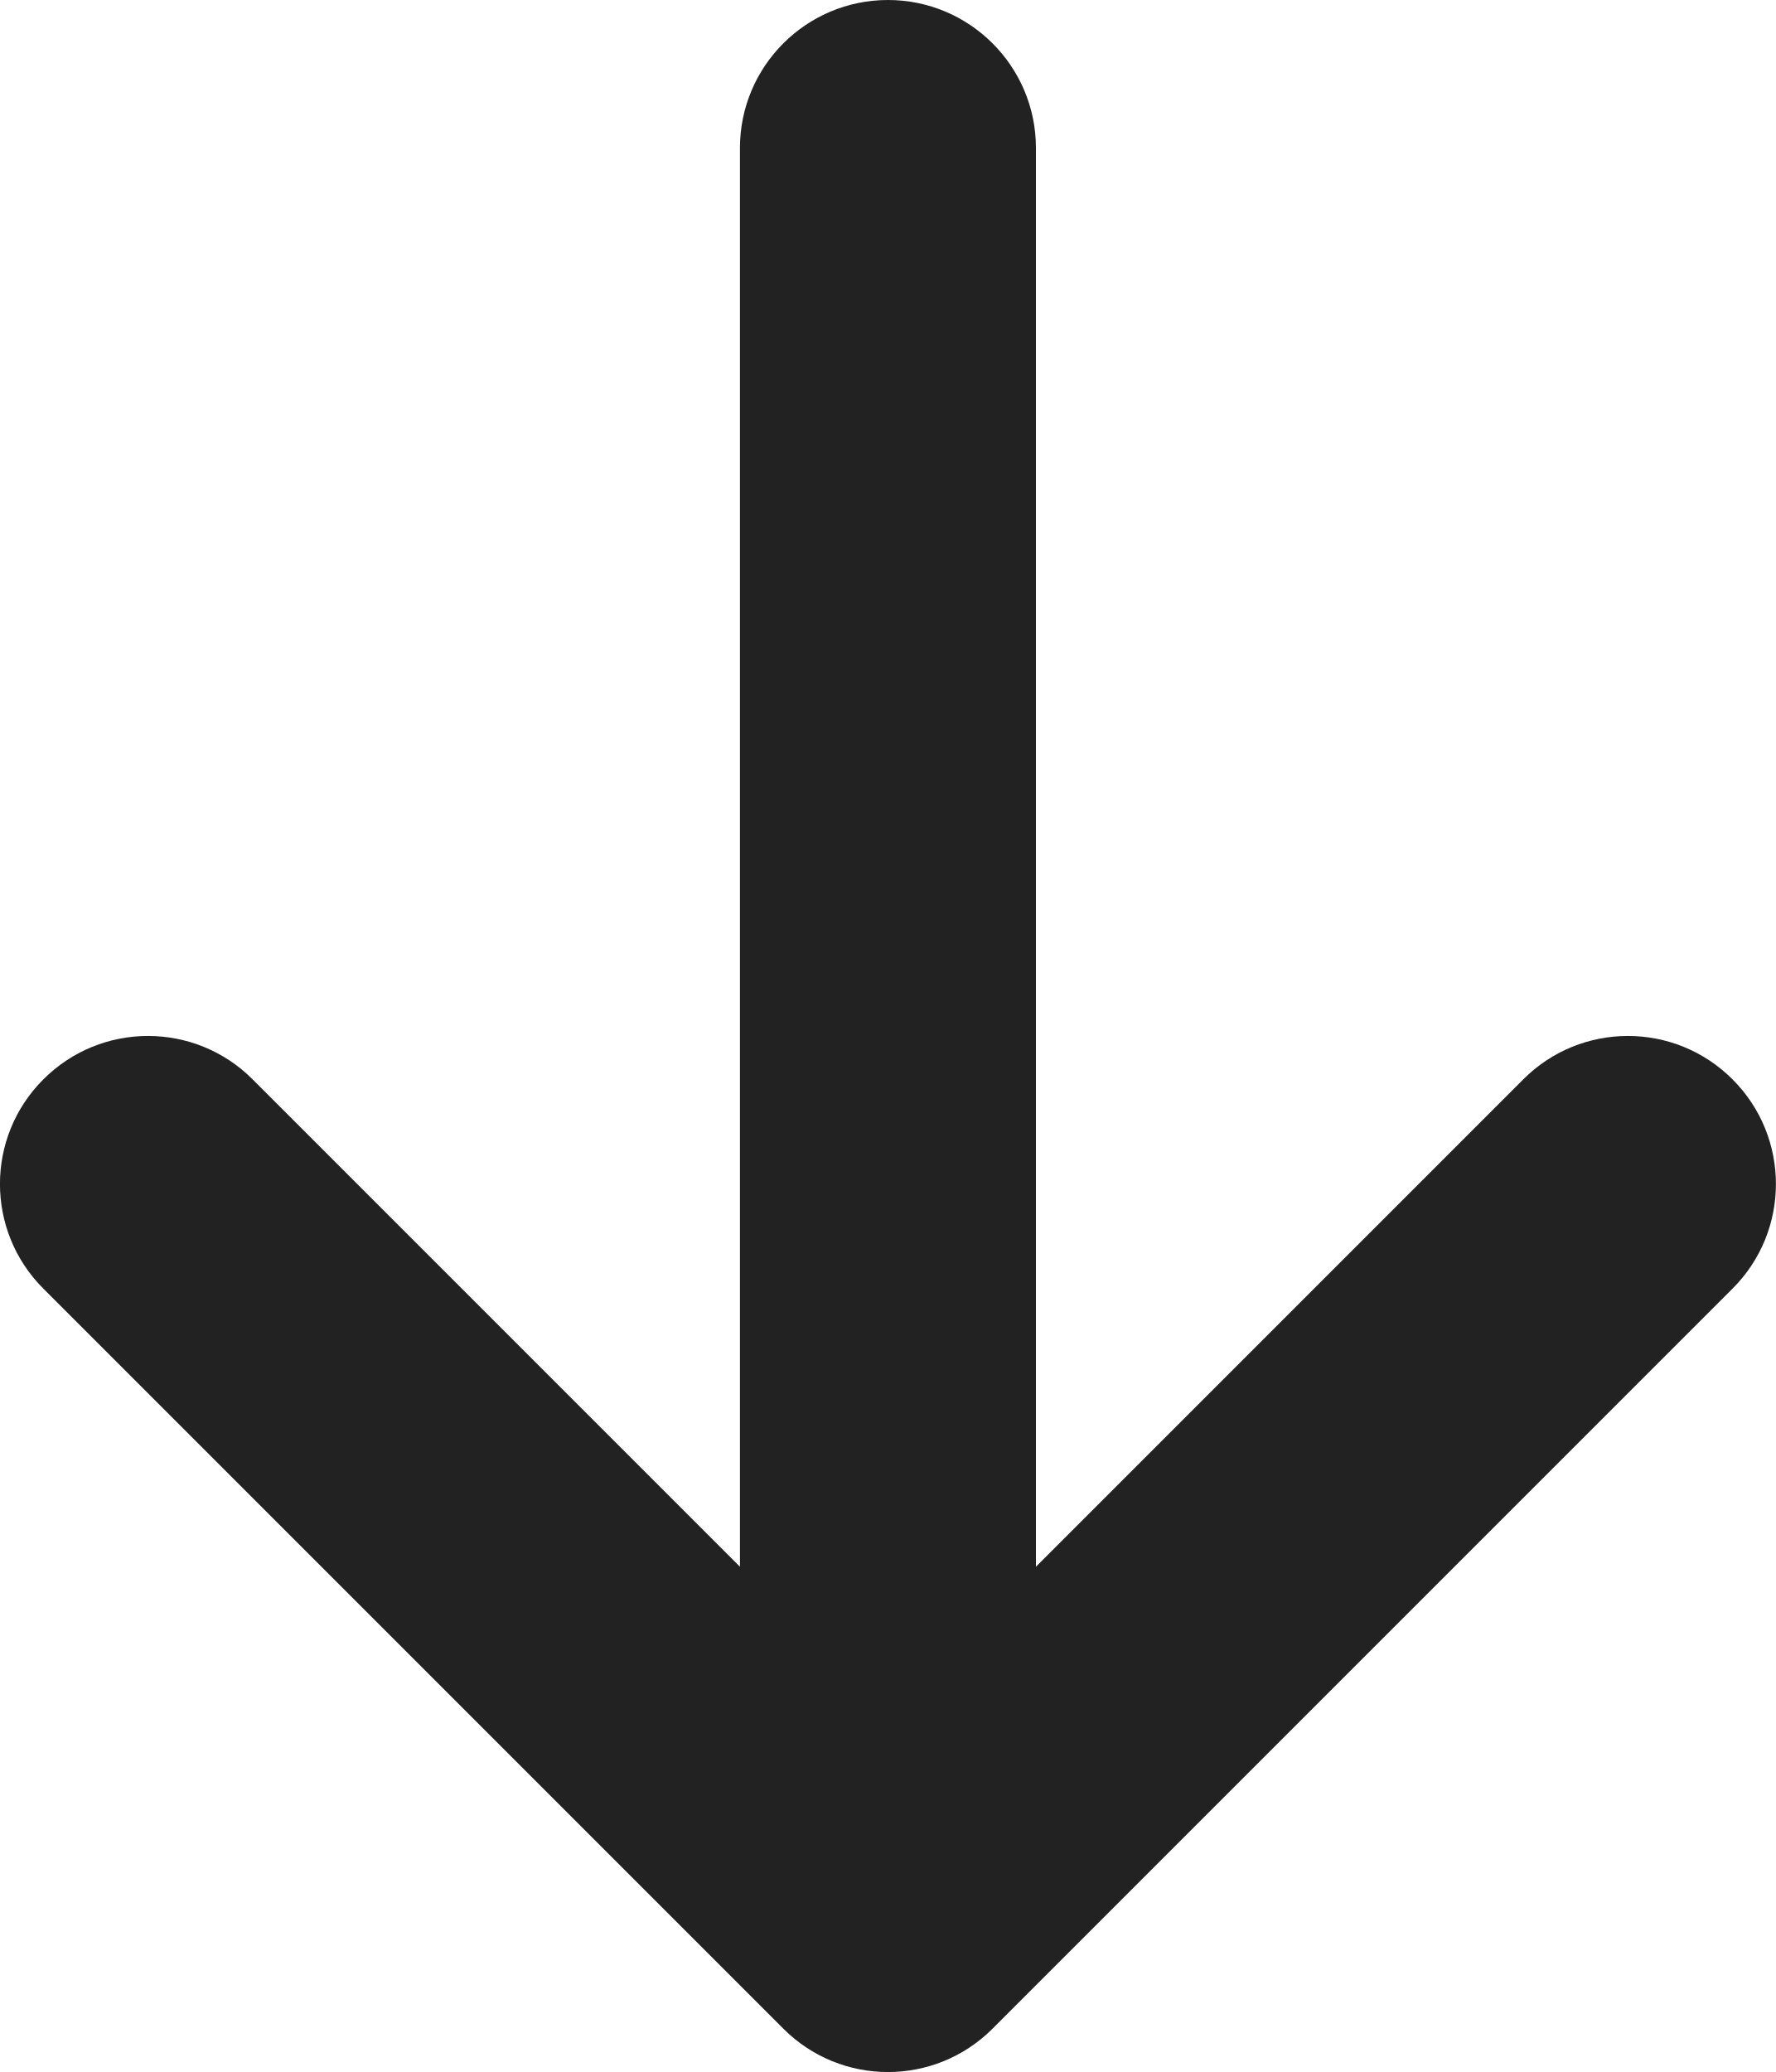
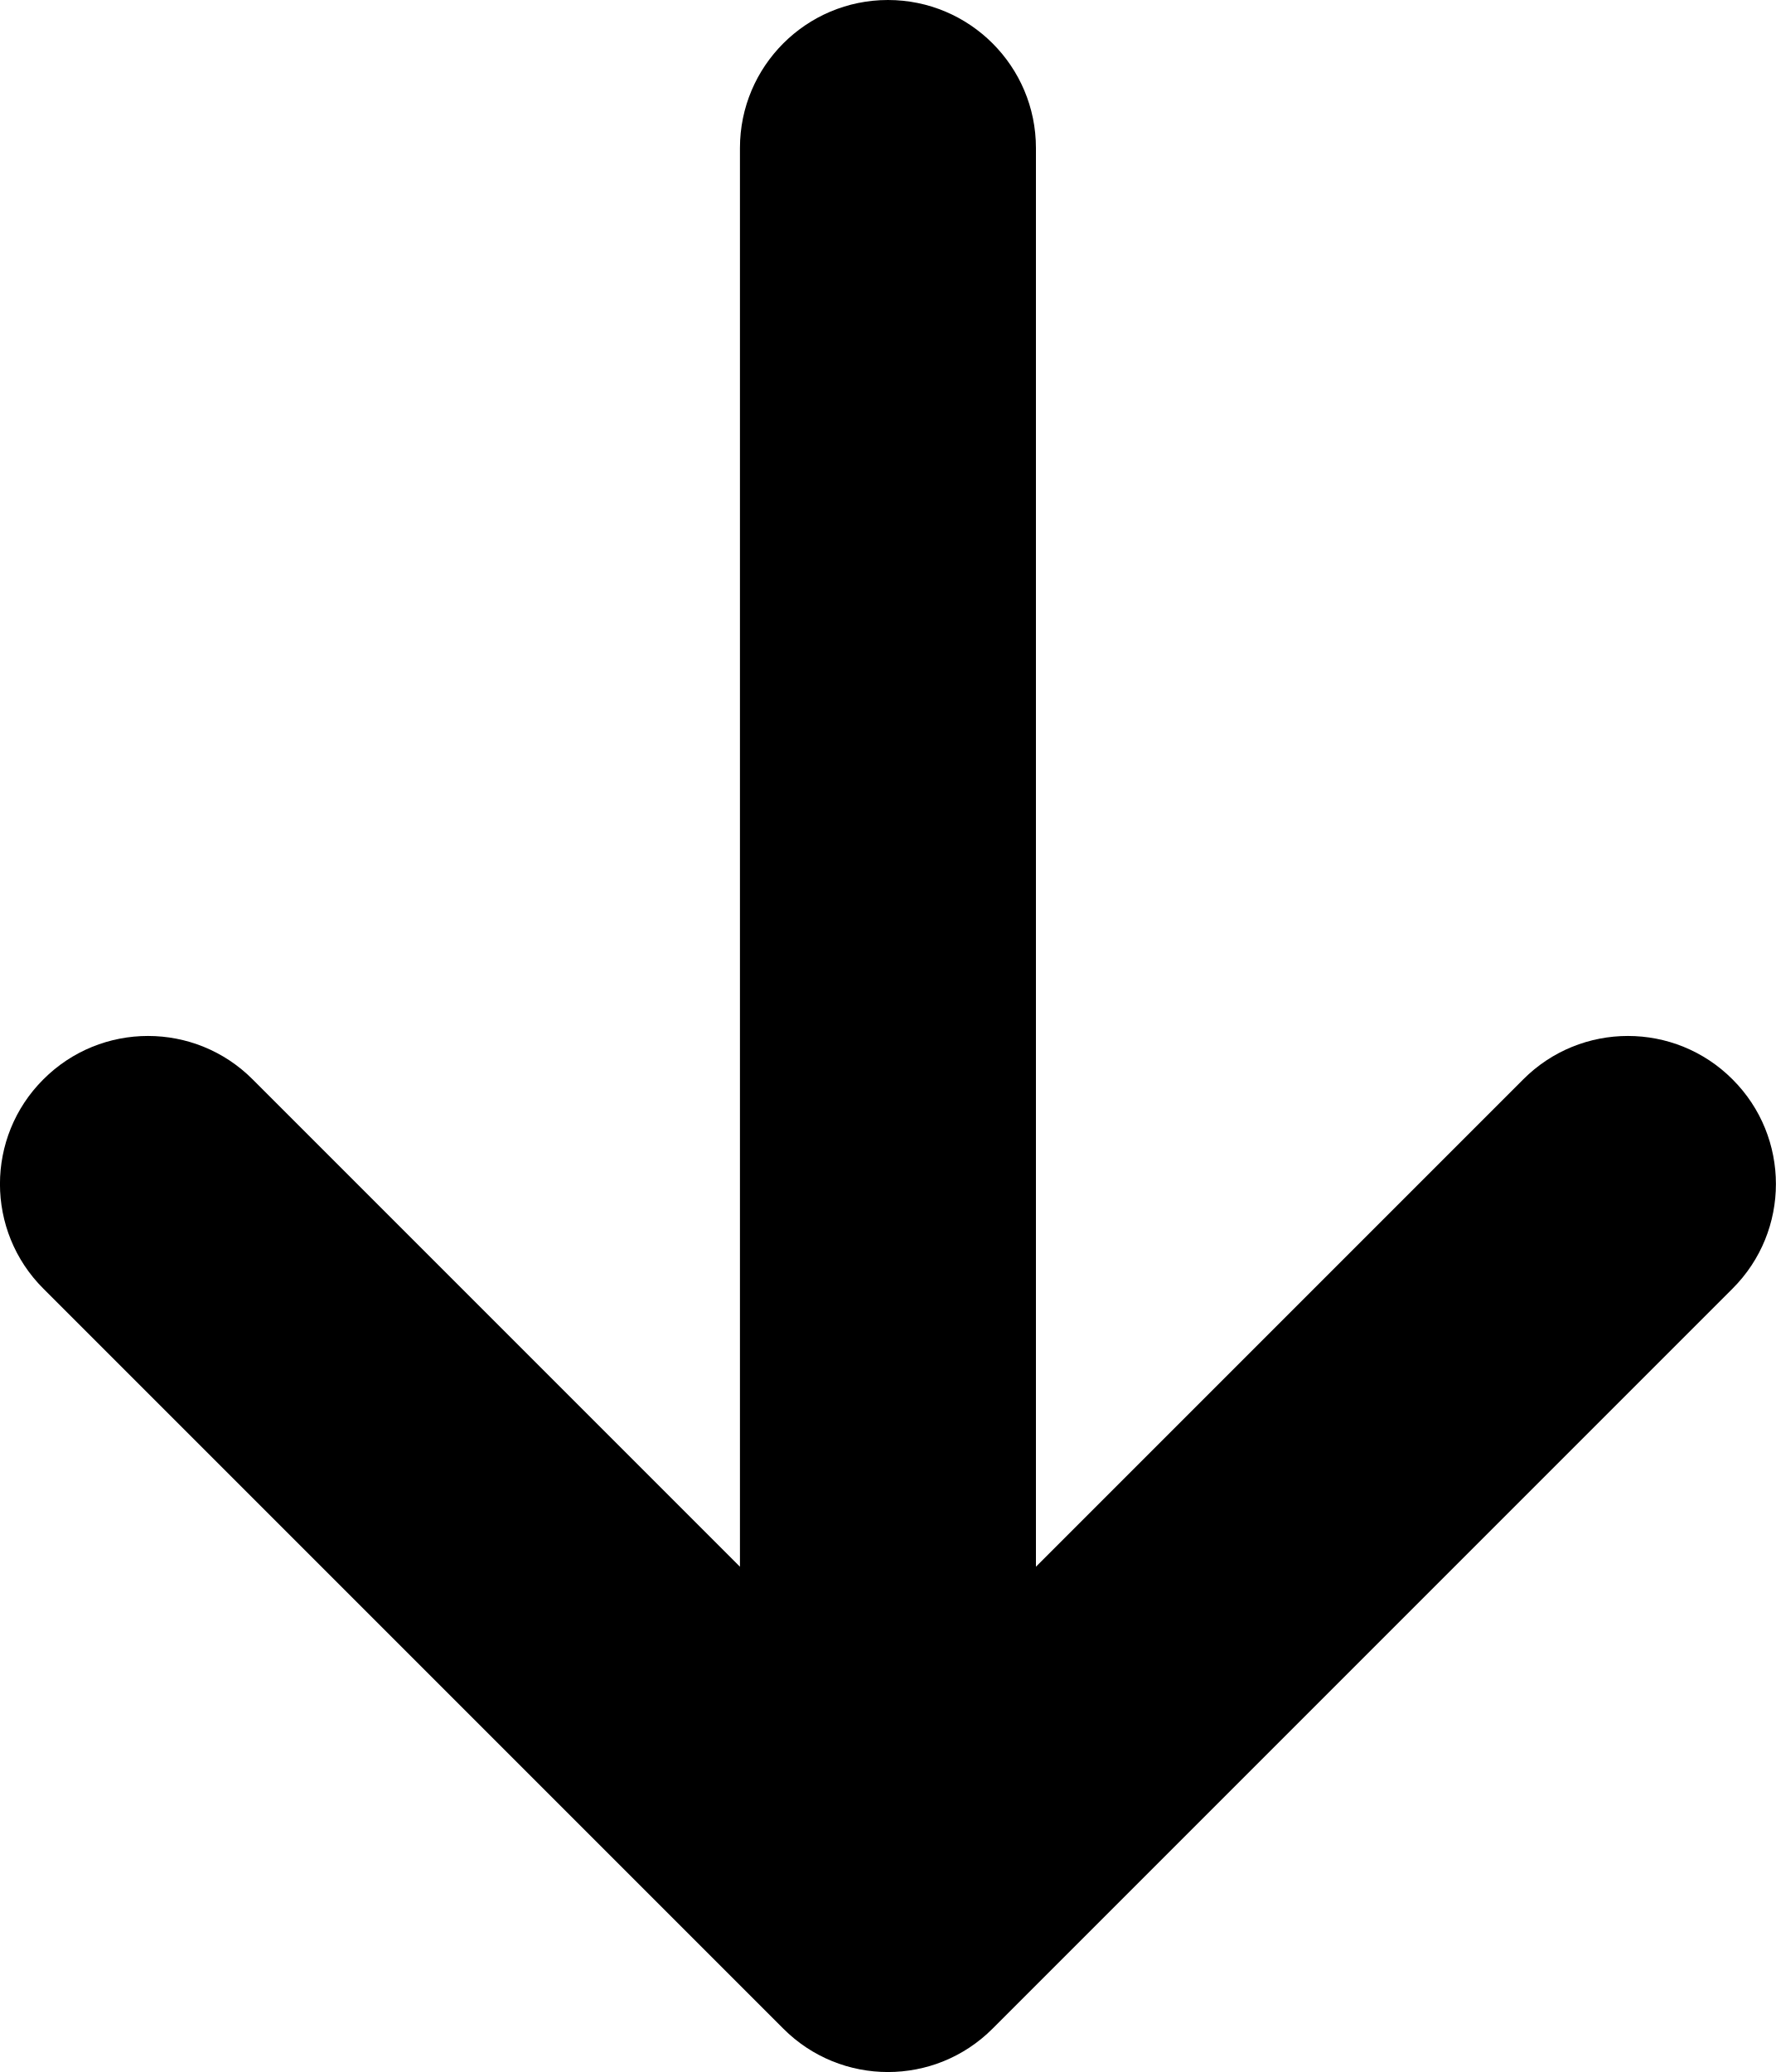
- <svg xmlns="http://www.w3.org/2000/svg" width="12" height="14" viewBox="0 0 12 14" fill="none">
-   <path fill-rule="evenodd" clip-rule="evenodd" d="M6 0C6.552 0 7 0.448 7 1V10.586L10.293 7.293C10.683 6.902 11.317 6.902 11.707 7.293C12.098 7.683 12.098 8.317 11.707 8.707L6.707 13.707C6.317 14.098 5.683 14.098 5.293 13.707L0.293 8.707C-0.098 8.317 -0.098 7.683 0.293 7.293C0.683 6.902 1.317 6.902 1.707 7.293L5 10.586V1C5 0.448 5.448 0 6 0Z" fill="#222222" />
+ <svg xmlns="http://www.w3.org/2000/svg" width="12" height="14" viewBox="0 0 12 14">
+   <path fill-rule="evenodd" clip-rule="evenodd" d="M6 0C6.552 0 7 0.448 7 1V10.586L10.293 7.293C10.683 6.902 11.317 6.902 11.707 7.293C12.098 7.683 12.098 8.317 11.707 8.707L6.707 13.707C6.317 14.098 5.683 14.098 5.293 13.707L0.293 8.707C-0.098 8.317 -0.098 7.683 0.293 7.293C0.683 6.902 1.317 6.902 1.707 7.293L5 10.586V1C5 0.448 5.448 0 6 0Z" />
</svg>
